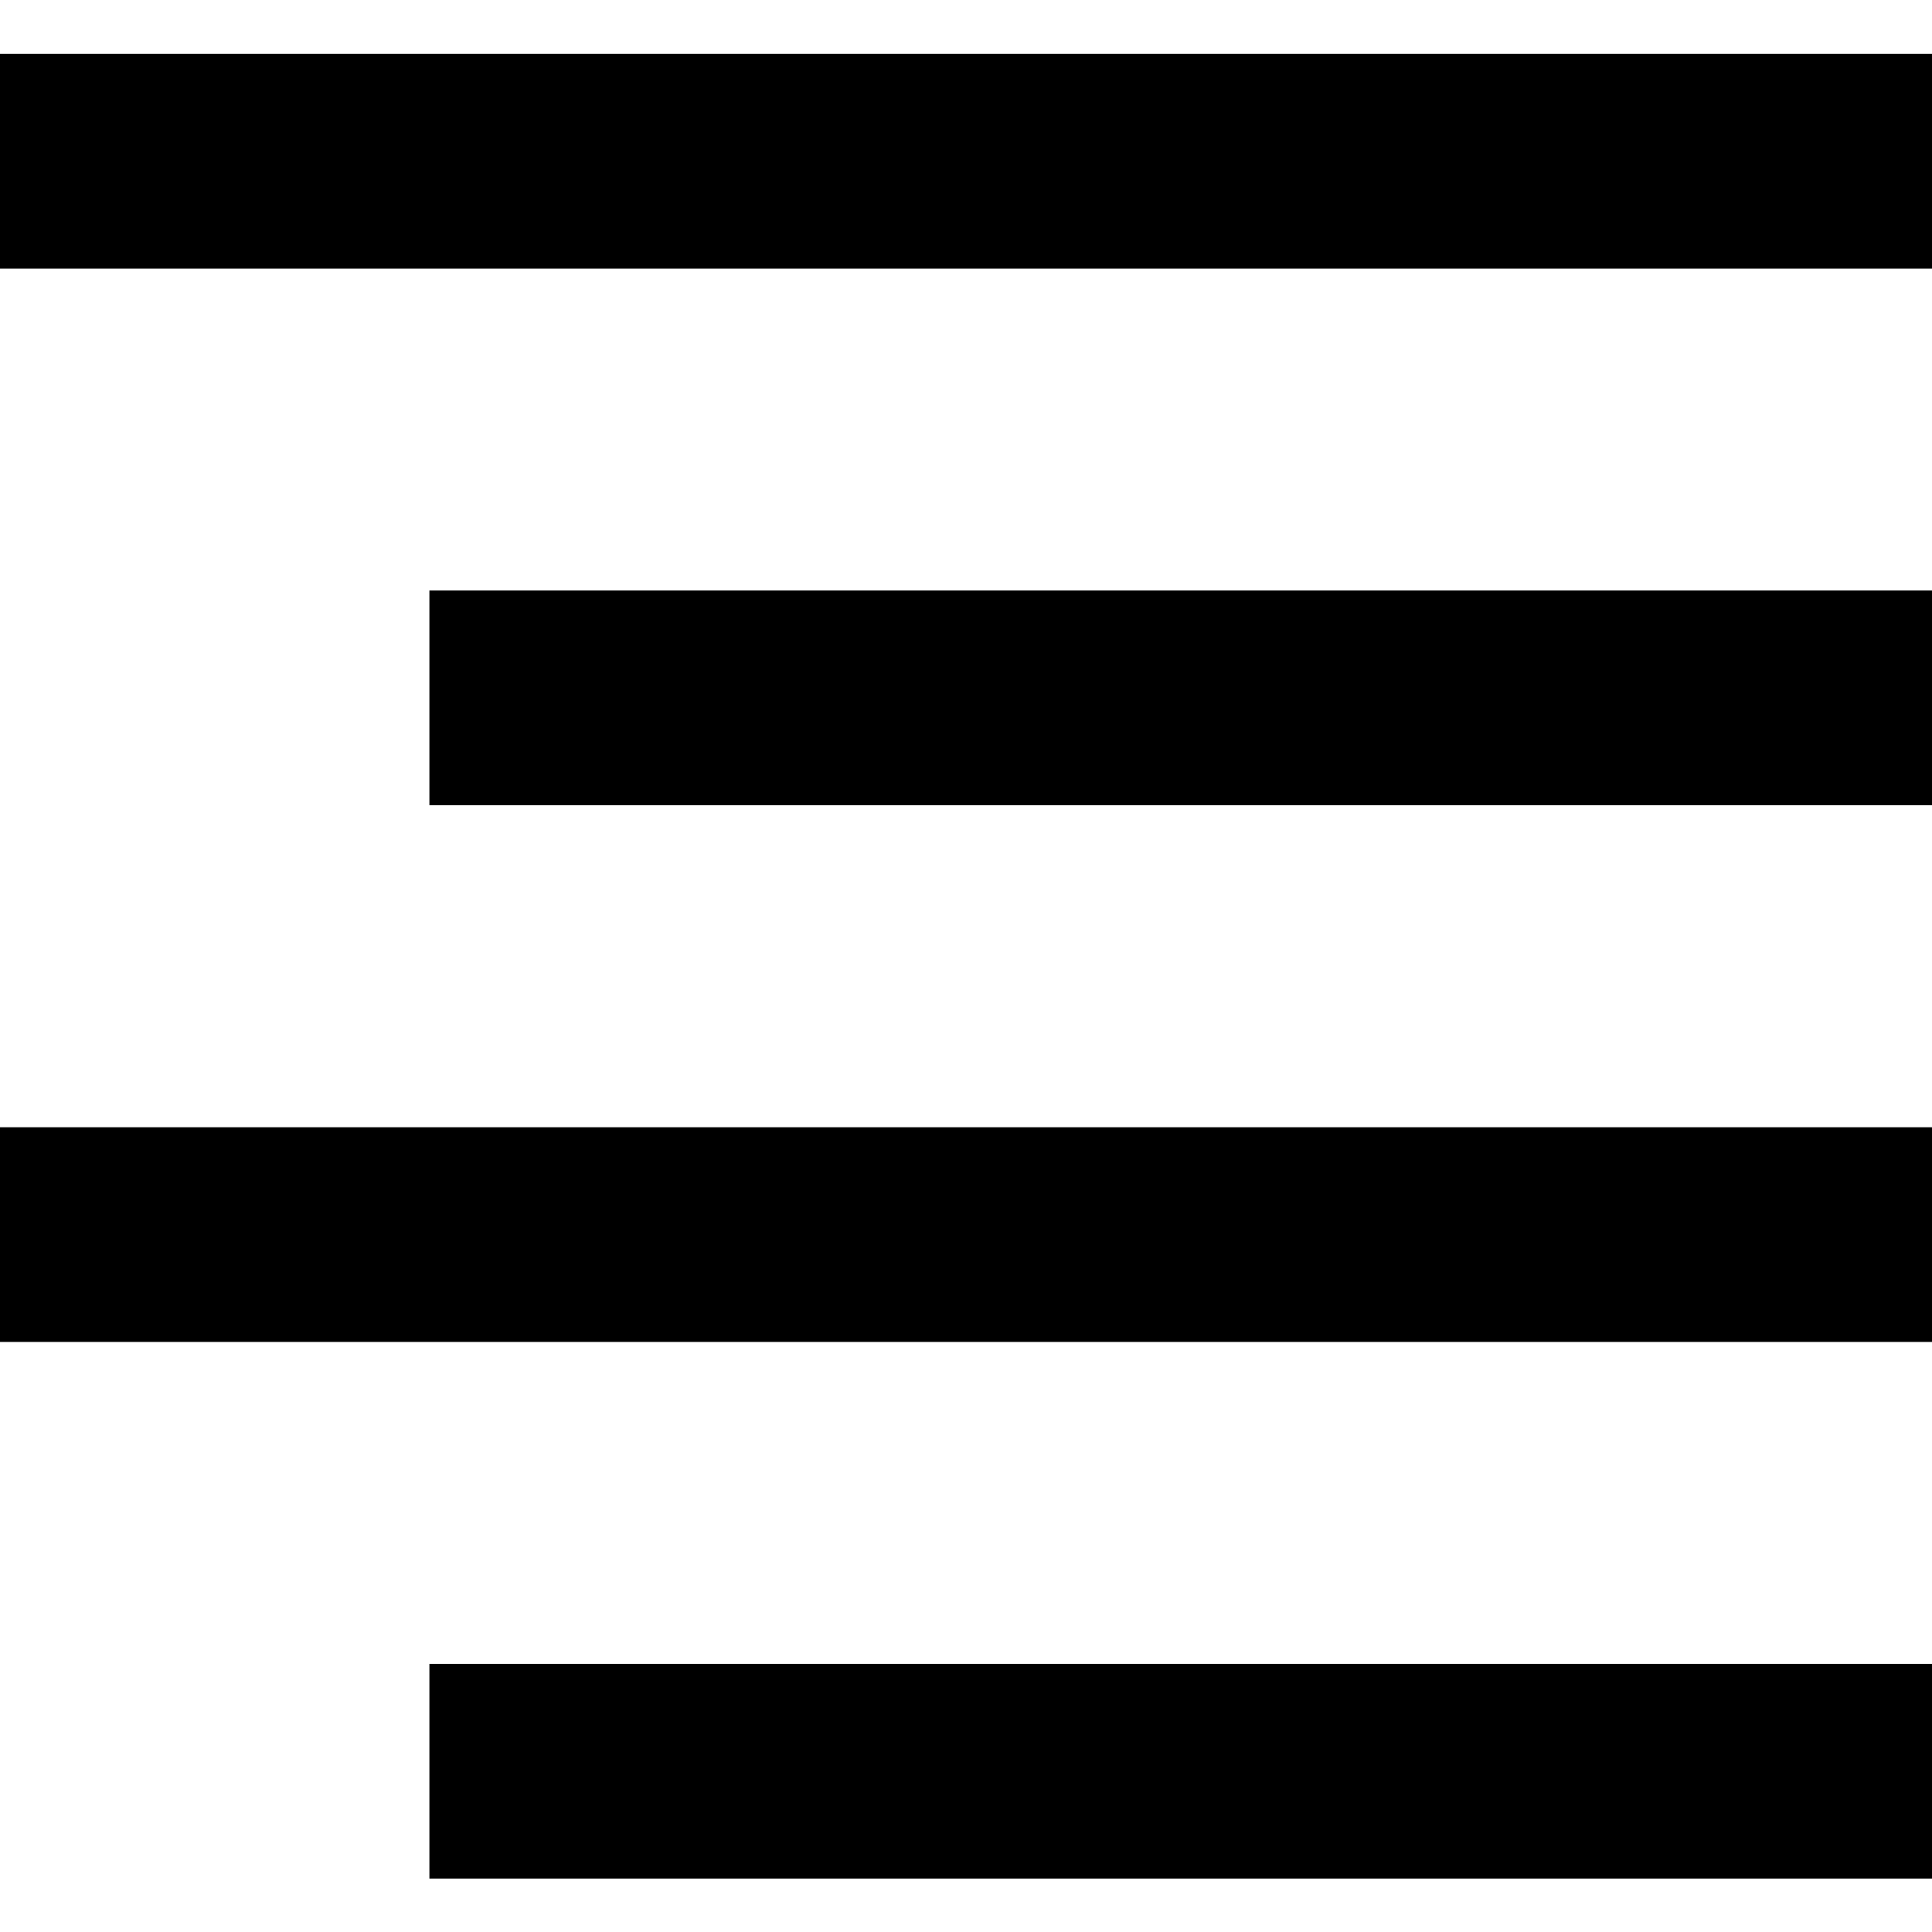
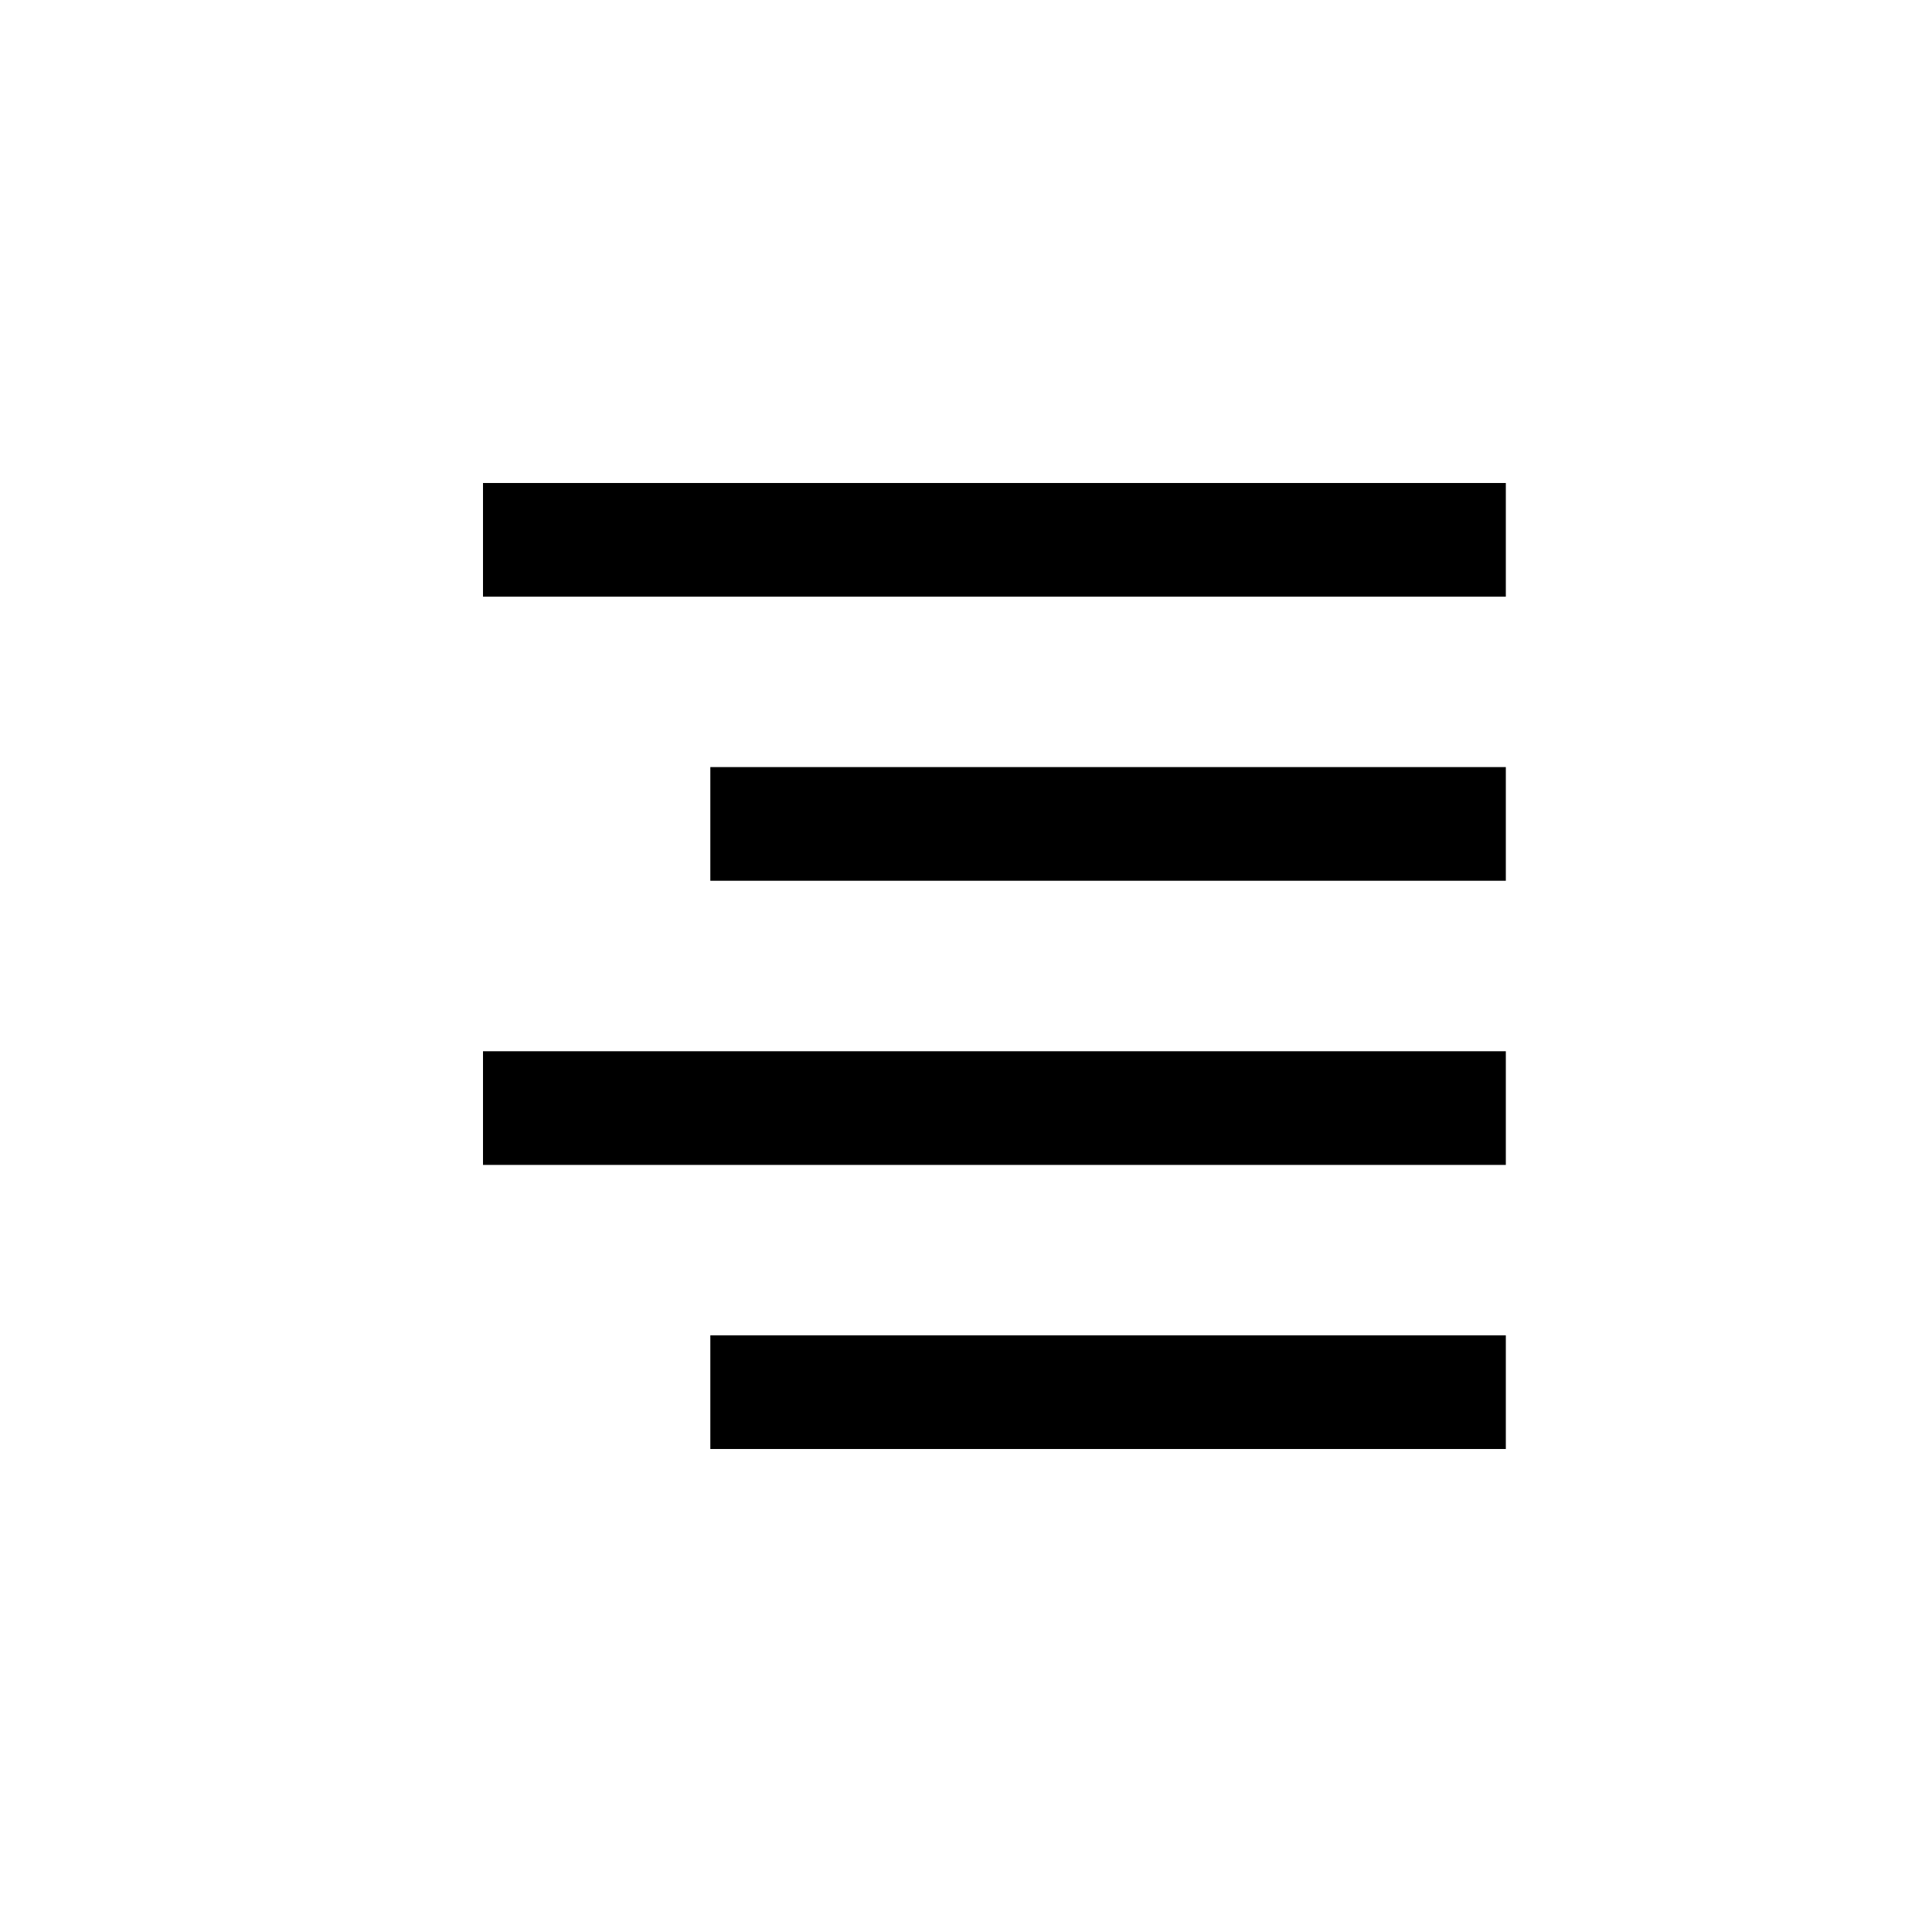
<svg xmlns="http://www.w3.org/2000/svg" width="1792" height="1792" viewBox="0 0 1792 1792" fill="none">
-   <path d="M0 50H1792V249.142H0V50ZM398.285 1543.29H1792V1742.43H398.285V1543.29ZM0 1045.57H1792V1244.71H0V1045.57ZM398.285 547.715H1792V746.857H398.285V547.715Z" fill="black" />
+   <path d="M448 448H1396.71V553.429H448V448ZM658.859 1238.57H1396.71V1344H658.859V1238.57ZM448 975.072H1396.71V1080.5H448V975.072ZM658.859 711.499H1396.71V816.928H658.859V711.499Z" fill="black" />
</svg>
